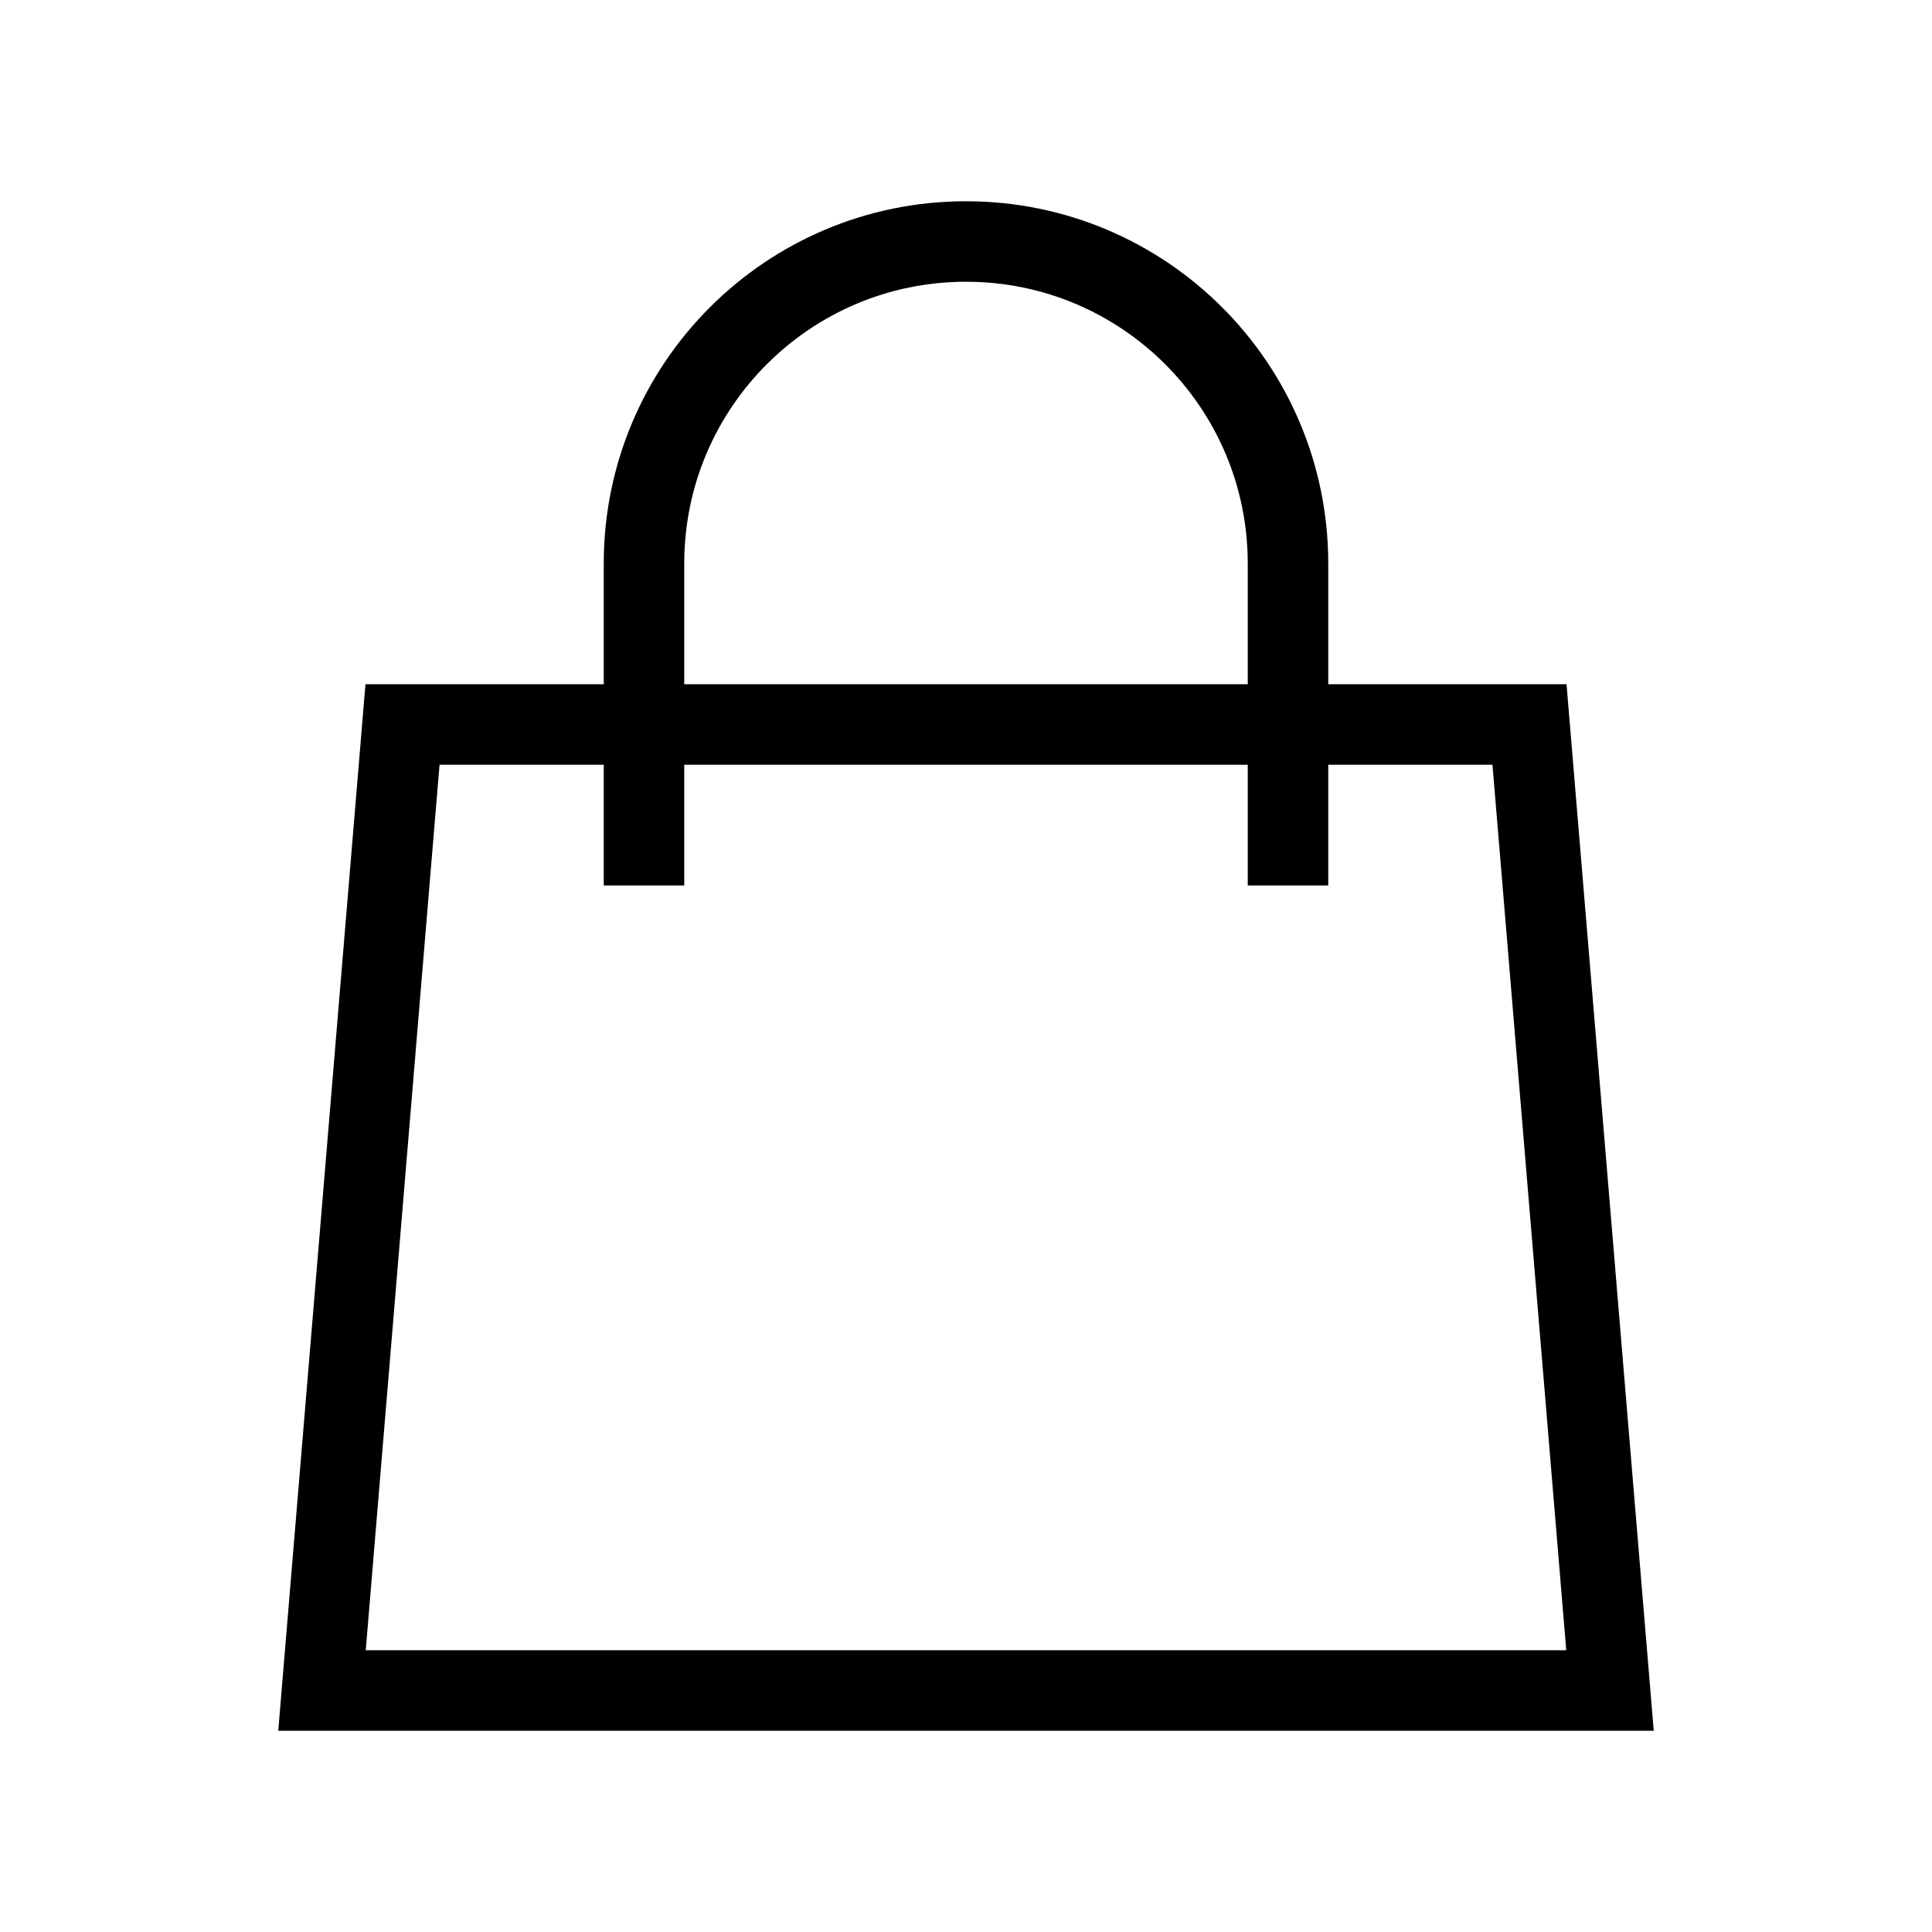
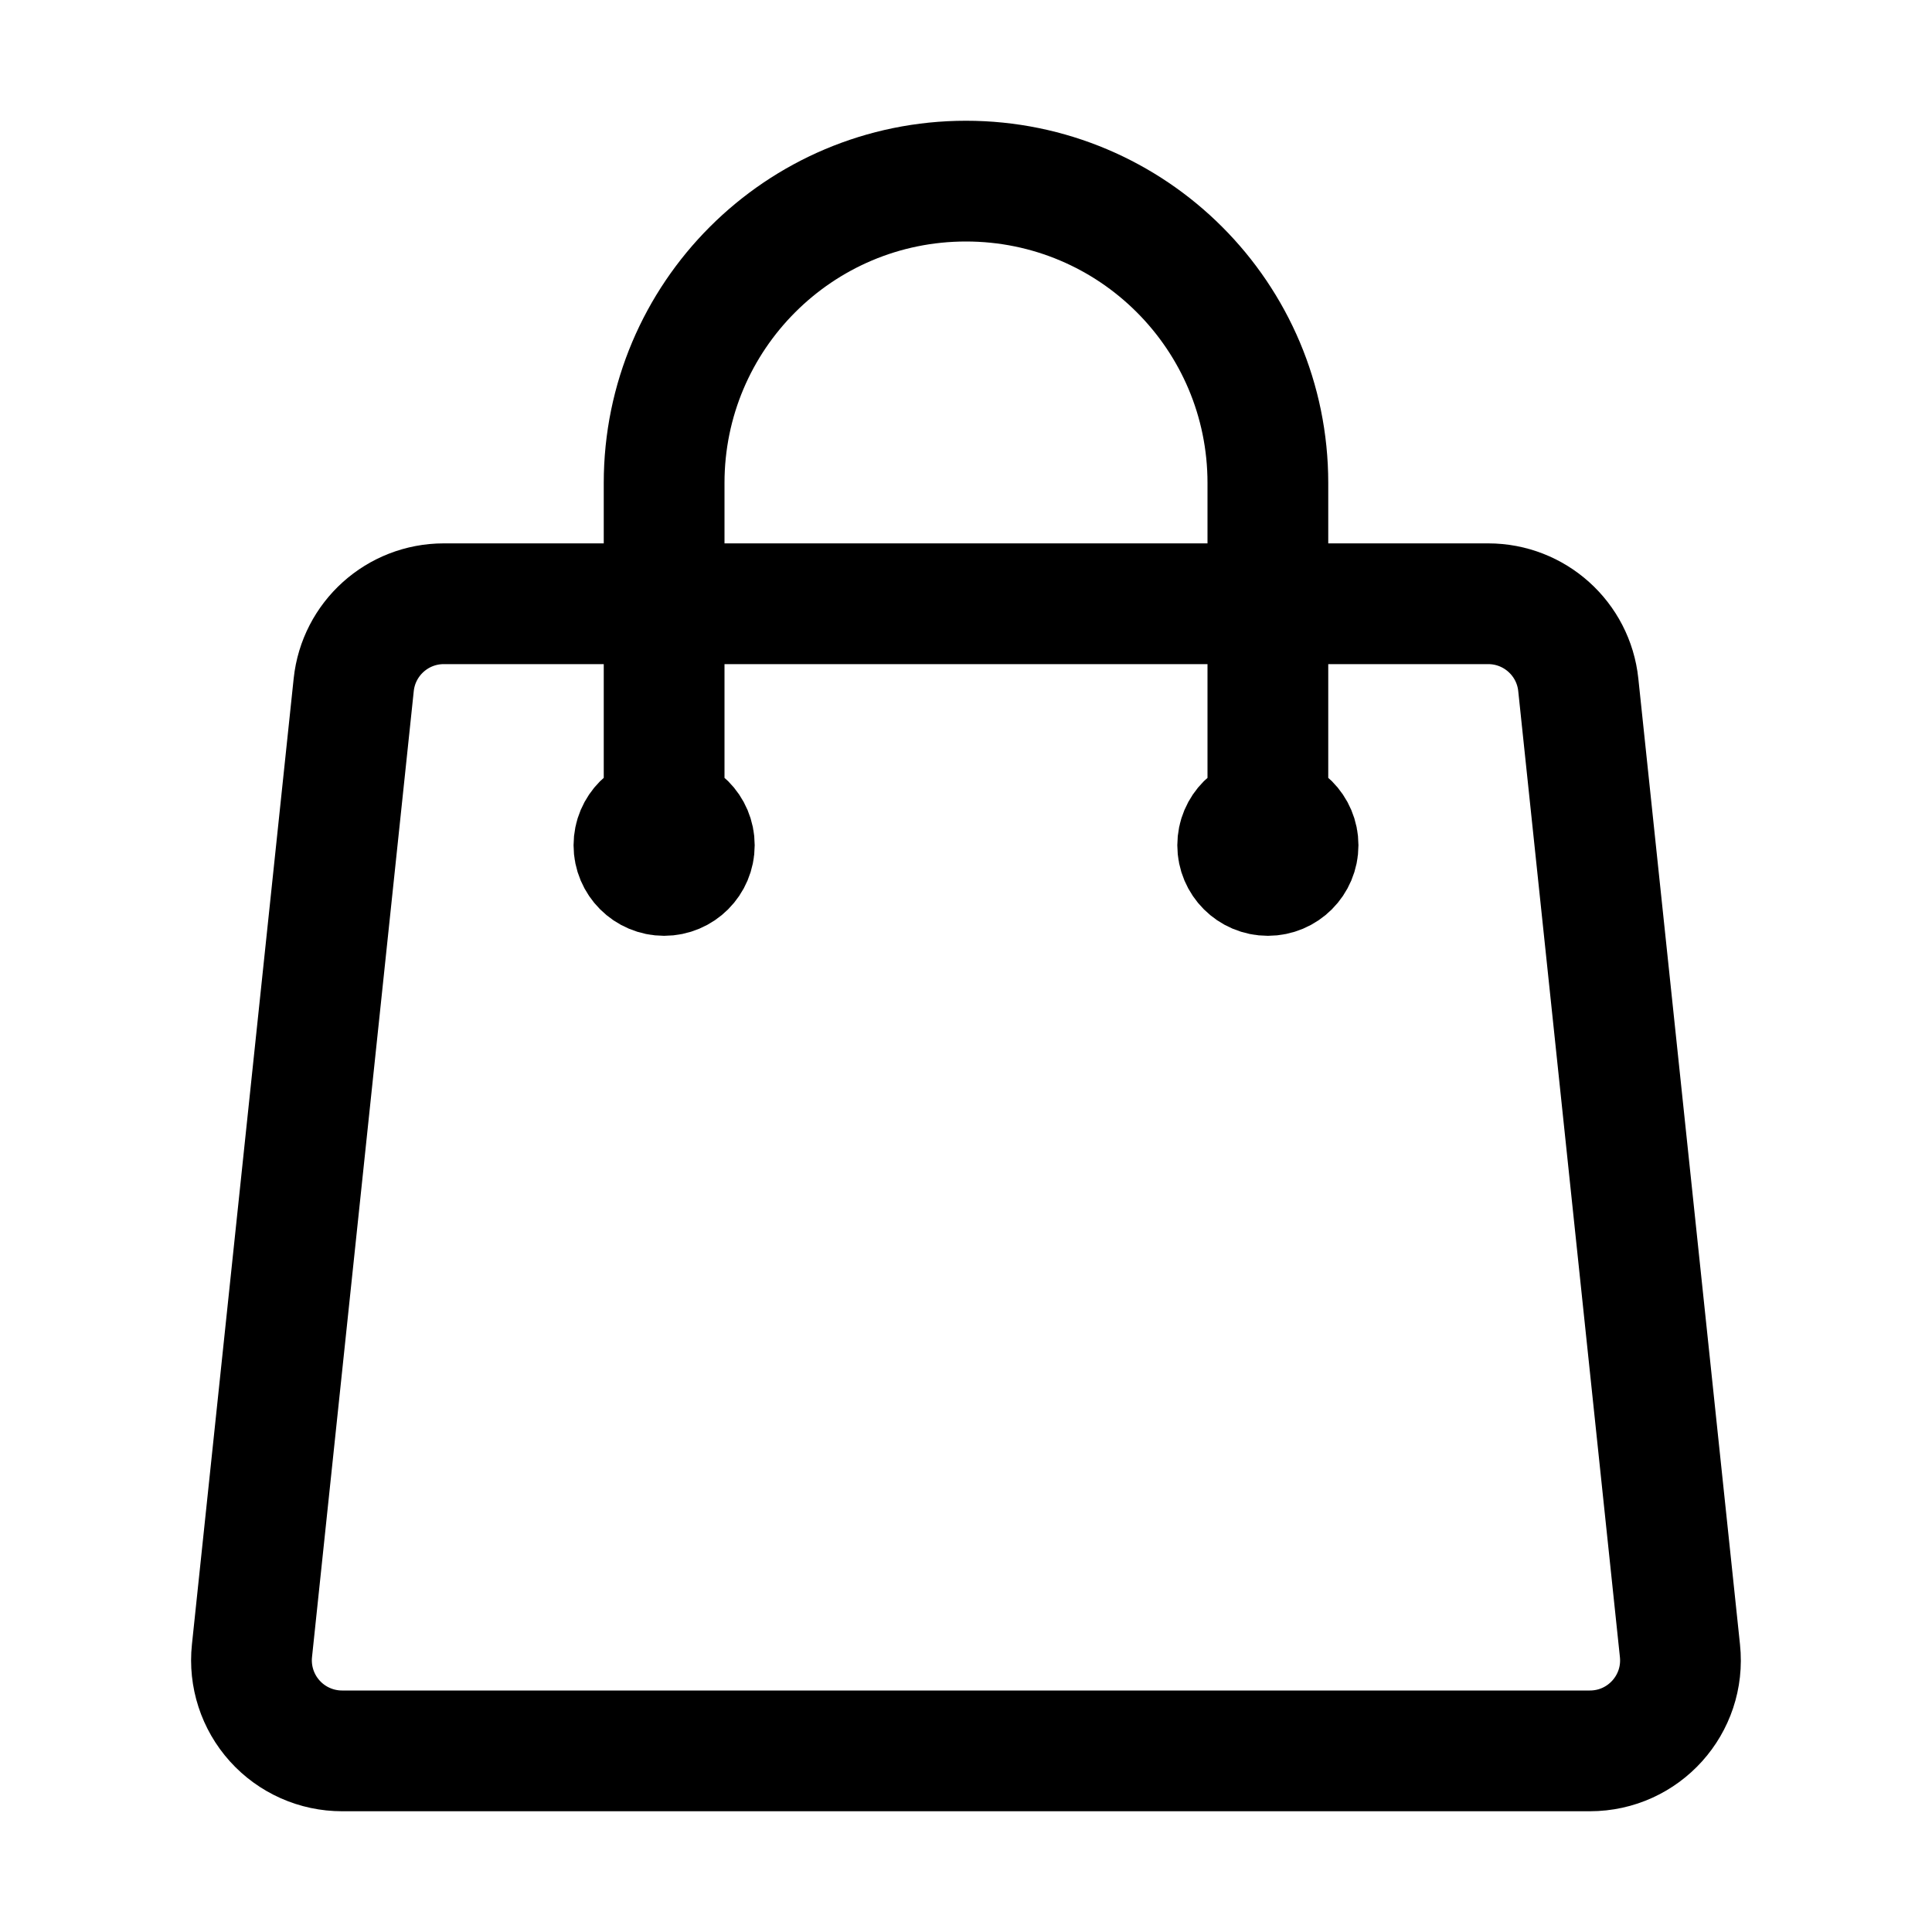
- <svg xmlns="http://www.w3.org/2000/svg" className="hidden lg:block m-auto" fill="none" viewBox="0 0 24 24" width="18" height="auto" stroke="currentColor">
-   <path strokeLinecap="round" strokeLinejoin="round" strokeWidth="2" d="M16 11V7a4 4 0 00-8 0v4M5 9h14l1 12H4L5 9z" />
+ <svg xmlns="http://www.w3.org/2000/svg" fill="none" viewBox="0 0 24 24" stroke-width="1.5" stroke="currentColor" class="w-6 h-6">
+   <path stroke-linecap="round" stroke-linejoin="round" d="M15.75 10.5V6a3.75 3.75 0 10-7.5 0v4.5m11.356-1.993l1.263 12c.07.665-.45 1.243-1.119 1.243H4.25a1.125 1.125 0 01-1.12-1.243l1.264-12A1.125 1.125 0 015.513 7.5h12.974c.576 0 1.059.435 1.119 1.007zM8.625 10.5a.375.375 0 11-.75 0 .375.375 0 01.75 0zm7.5 0a.375.375 0 11-.75 0 .375.375 0 01.75 0z" />
</svg>
